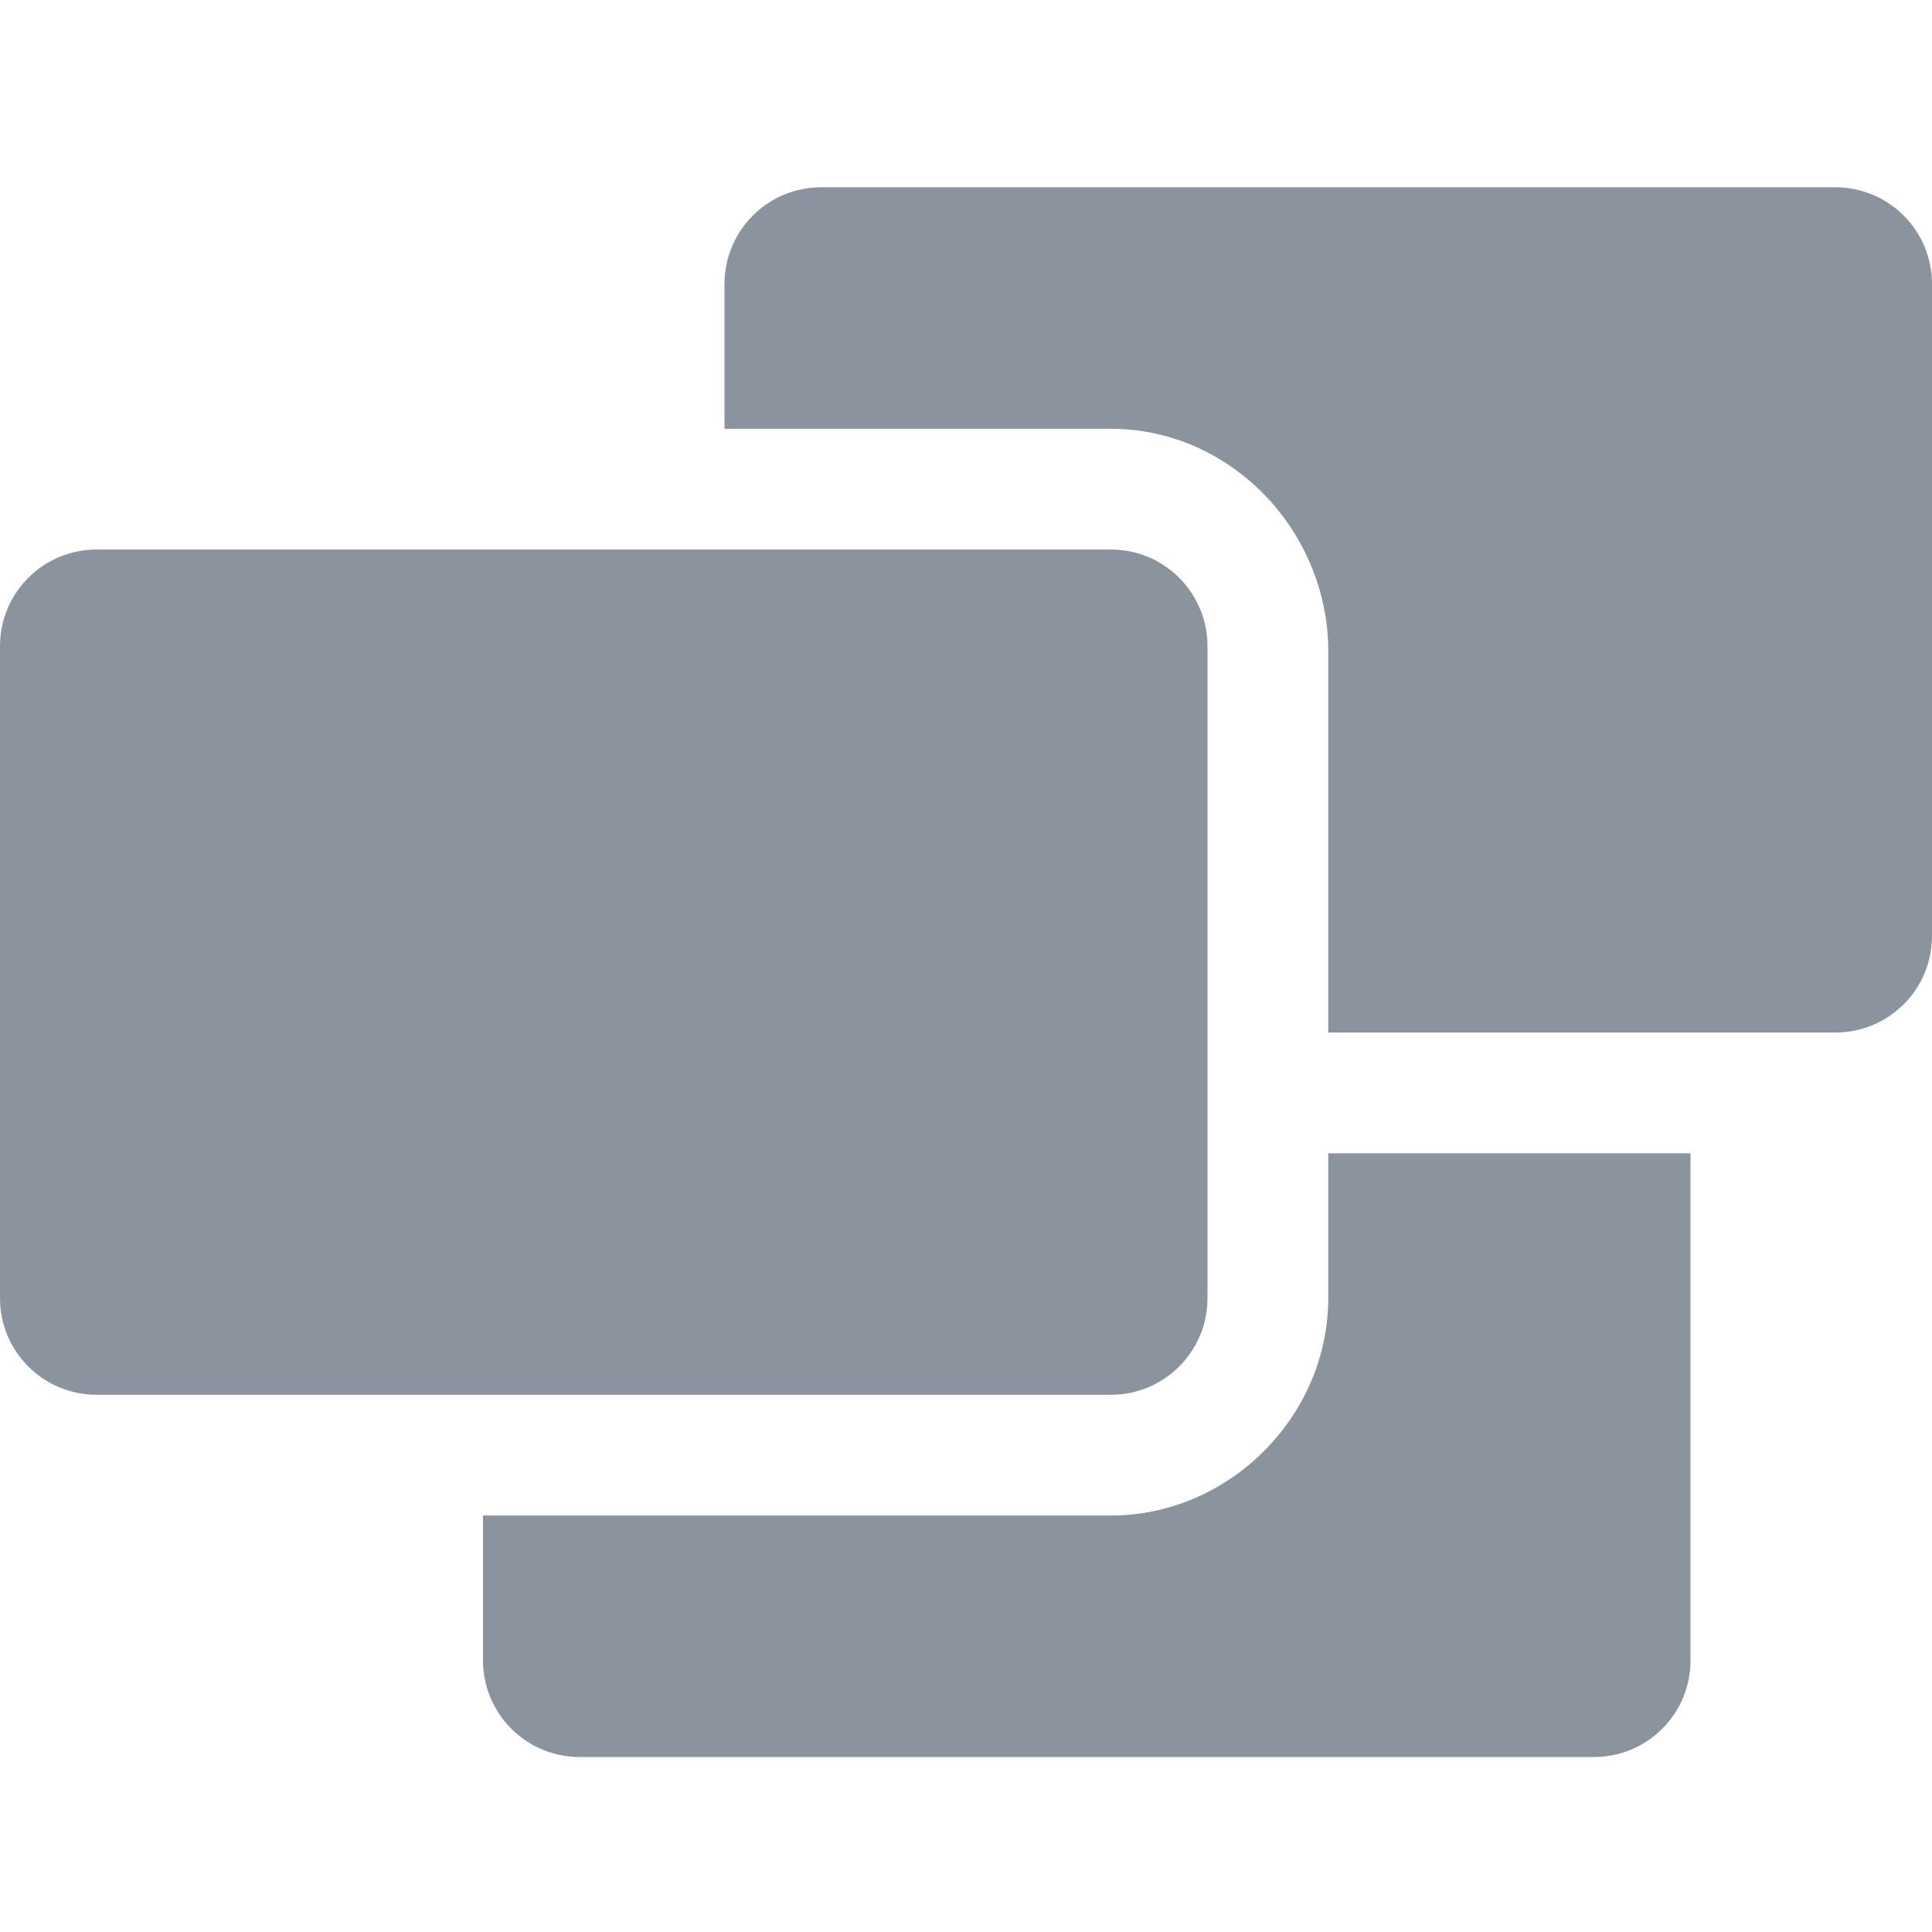
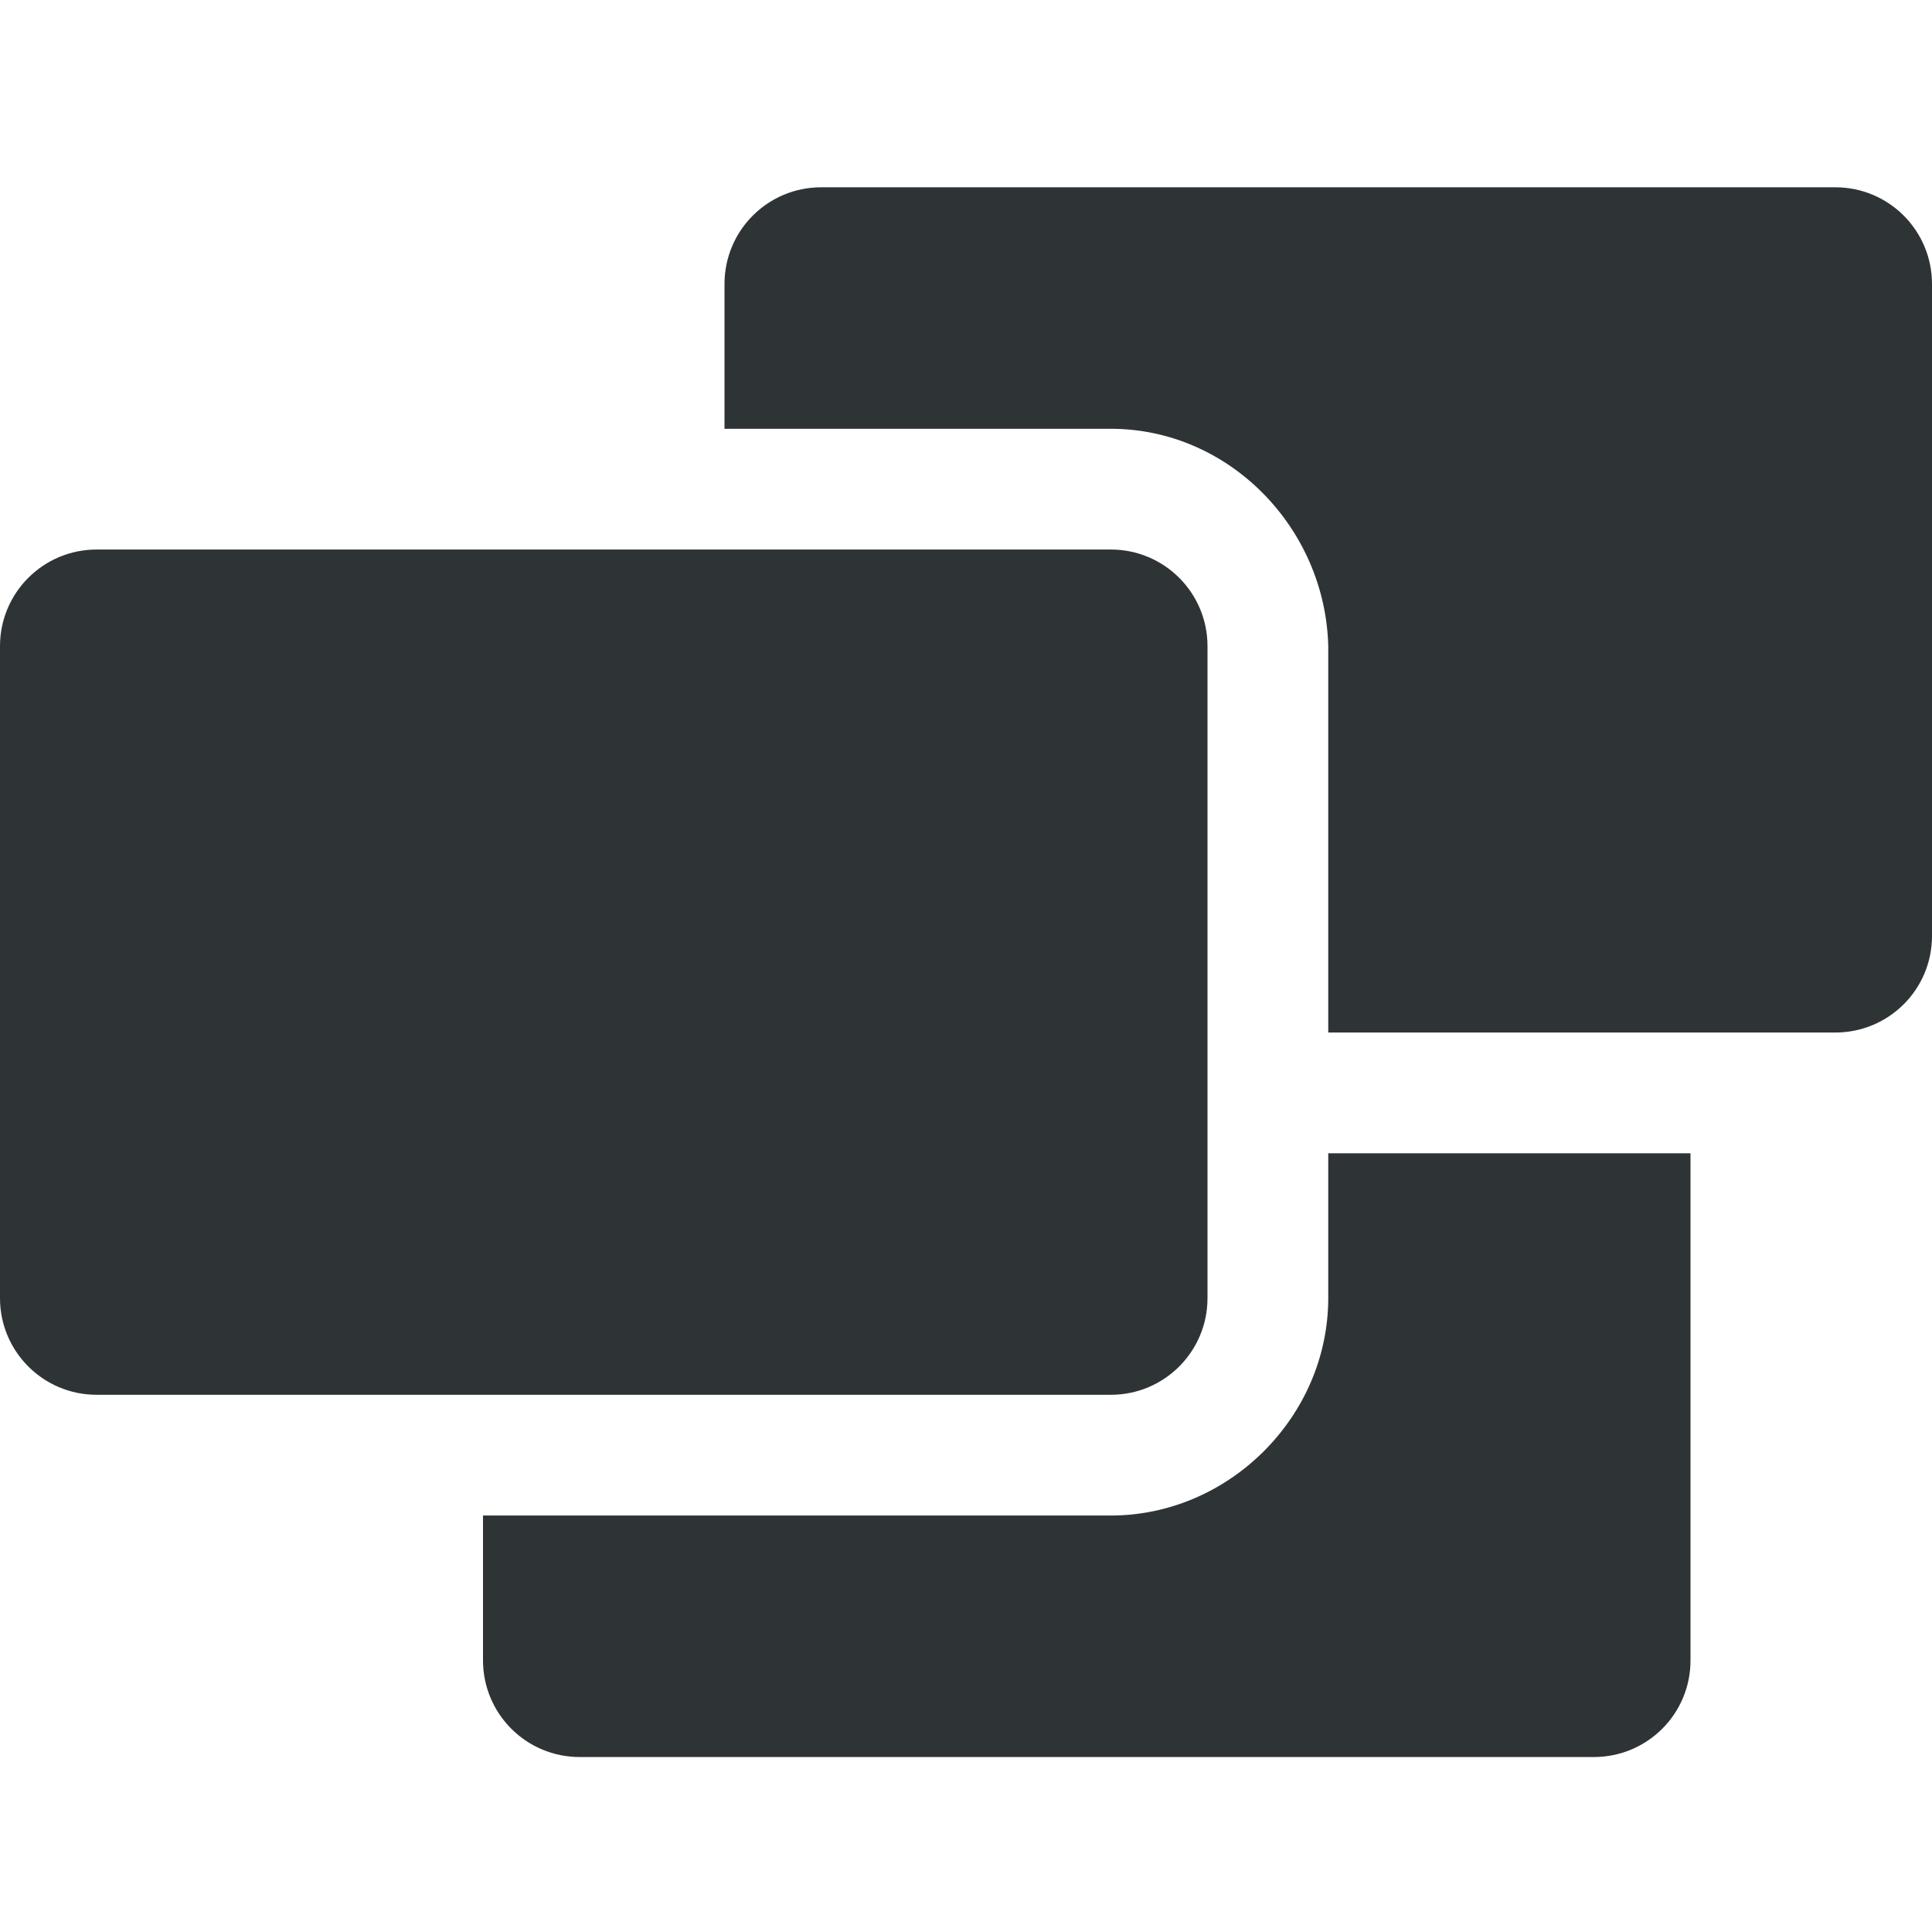
<svg xmlns="http://www.w3.org/2000/svg" width="16" height="16" viewBox="0 0 16 16">
-   <path fill="#8b949e" d="m 11,9.551 v 1.199 c 0,0.98 -0.821,1.801 -1.801,1.801 H 4 v 1.199 c 0,0.443 0.358,0.801 0.801,0.801 H 13.199 C 13.642,14.551 14,14.194 14,13.751 V 9.551 Z" />
-   <path fill="#8b949e" d="M 6.801,1.551 C 6.358,1.551 6,1.909 6,2.352 v 1.199 h 3.199 c 0.98,0 1.777,0.821 1.801,1.801 v 3.199 h 4.199 C 15.642,8.551 16,8.194 16,7.751 V 2.352 c 0,-0.443 -0.358,-0.801 -0.801,-0.801 z" />
-   <rect x="0" y="4.551" width="10" height="7" rx="0.8" ry="0.8" fill="#8b949e" />
+   <path fill="#2e3436" d="m 11,9.551 v 1.199 c 0,0.98 -0.821,1.801 -1.801,1.801 H 4 v 1.199 c 0,0.443 0.358,0.801 0.801,0.801 H 13.199 C 13.642,14.551 14,14.194 14,13.751 V 9.551 Z" />
+   <path fill="#2e3436" d="M 6.801,1.551 C 6.358,1.551 6,1.909 6,2.352 v 1.199 h 3.199 c 0.98,0 1.777,0.821 1.801,1.801 v 3.199 h 4.199 C 15.642,8.551 16,8.194 16,7.751 V 2.352 c 0,-0.443 -0.358,-0.801 -0.801,-0.801 z" />
+   <rect x="0" y="4.551" width="10" height="7" rx="0.8" ry="0.8" fill="#2e3436" />
</svg>
